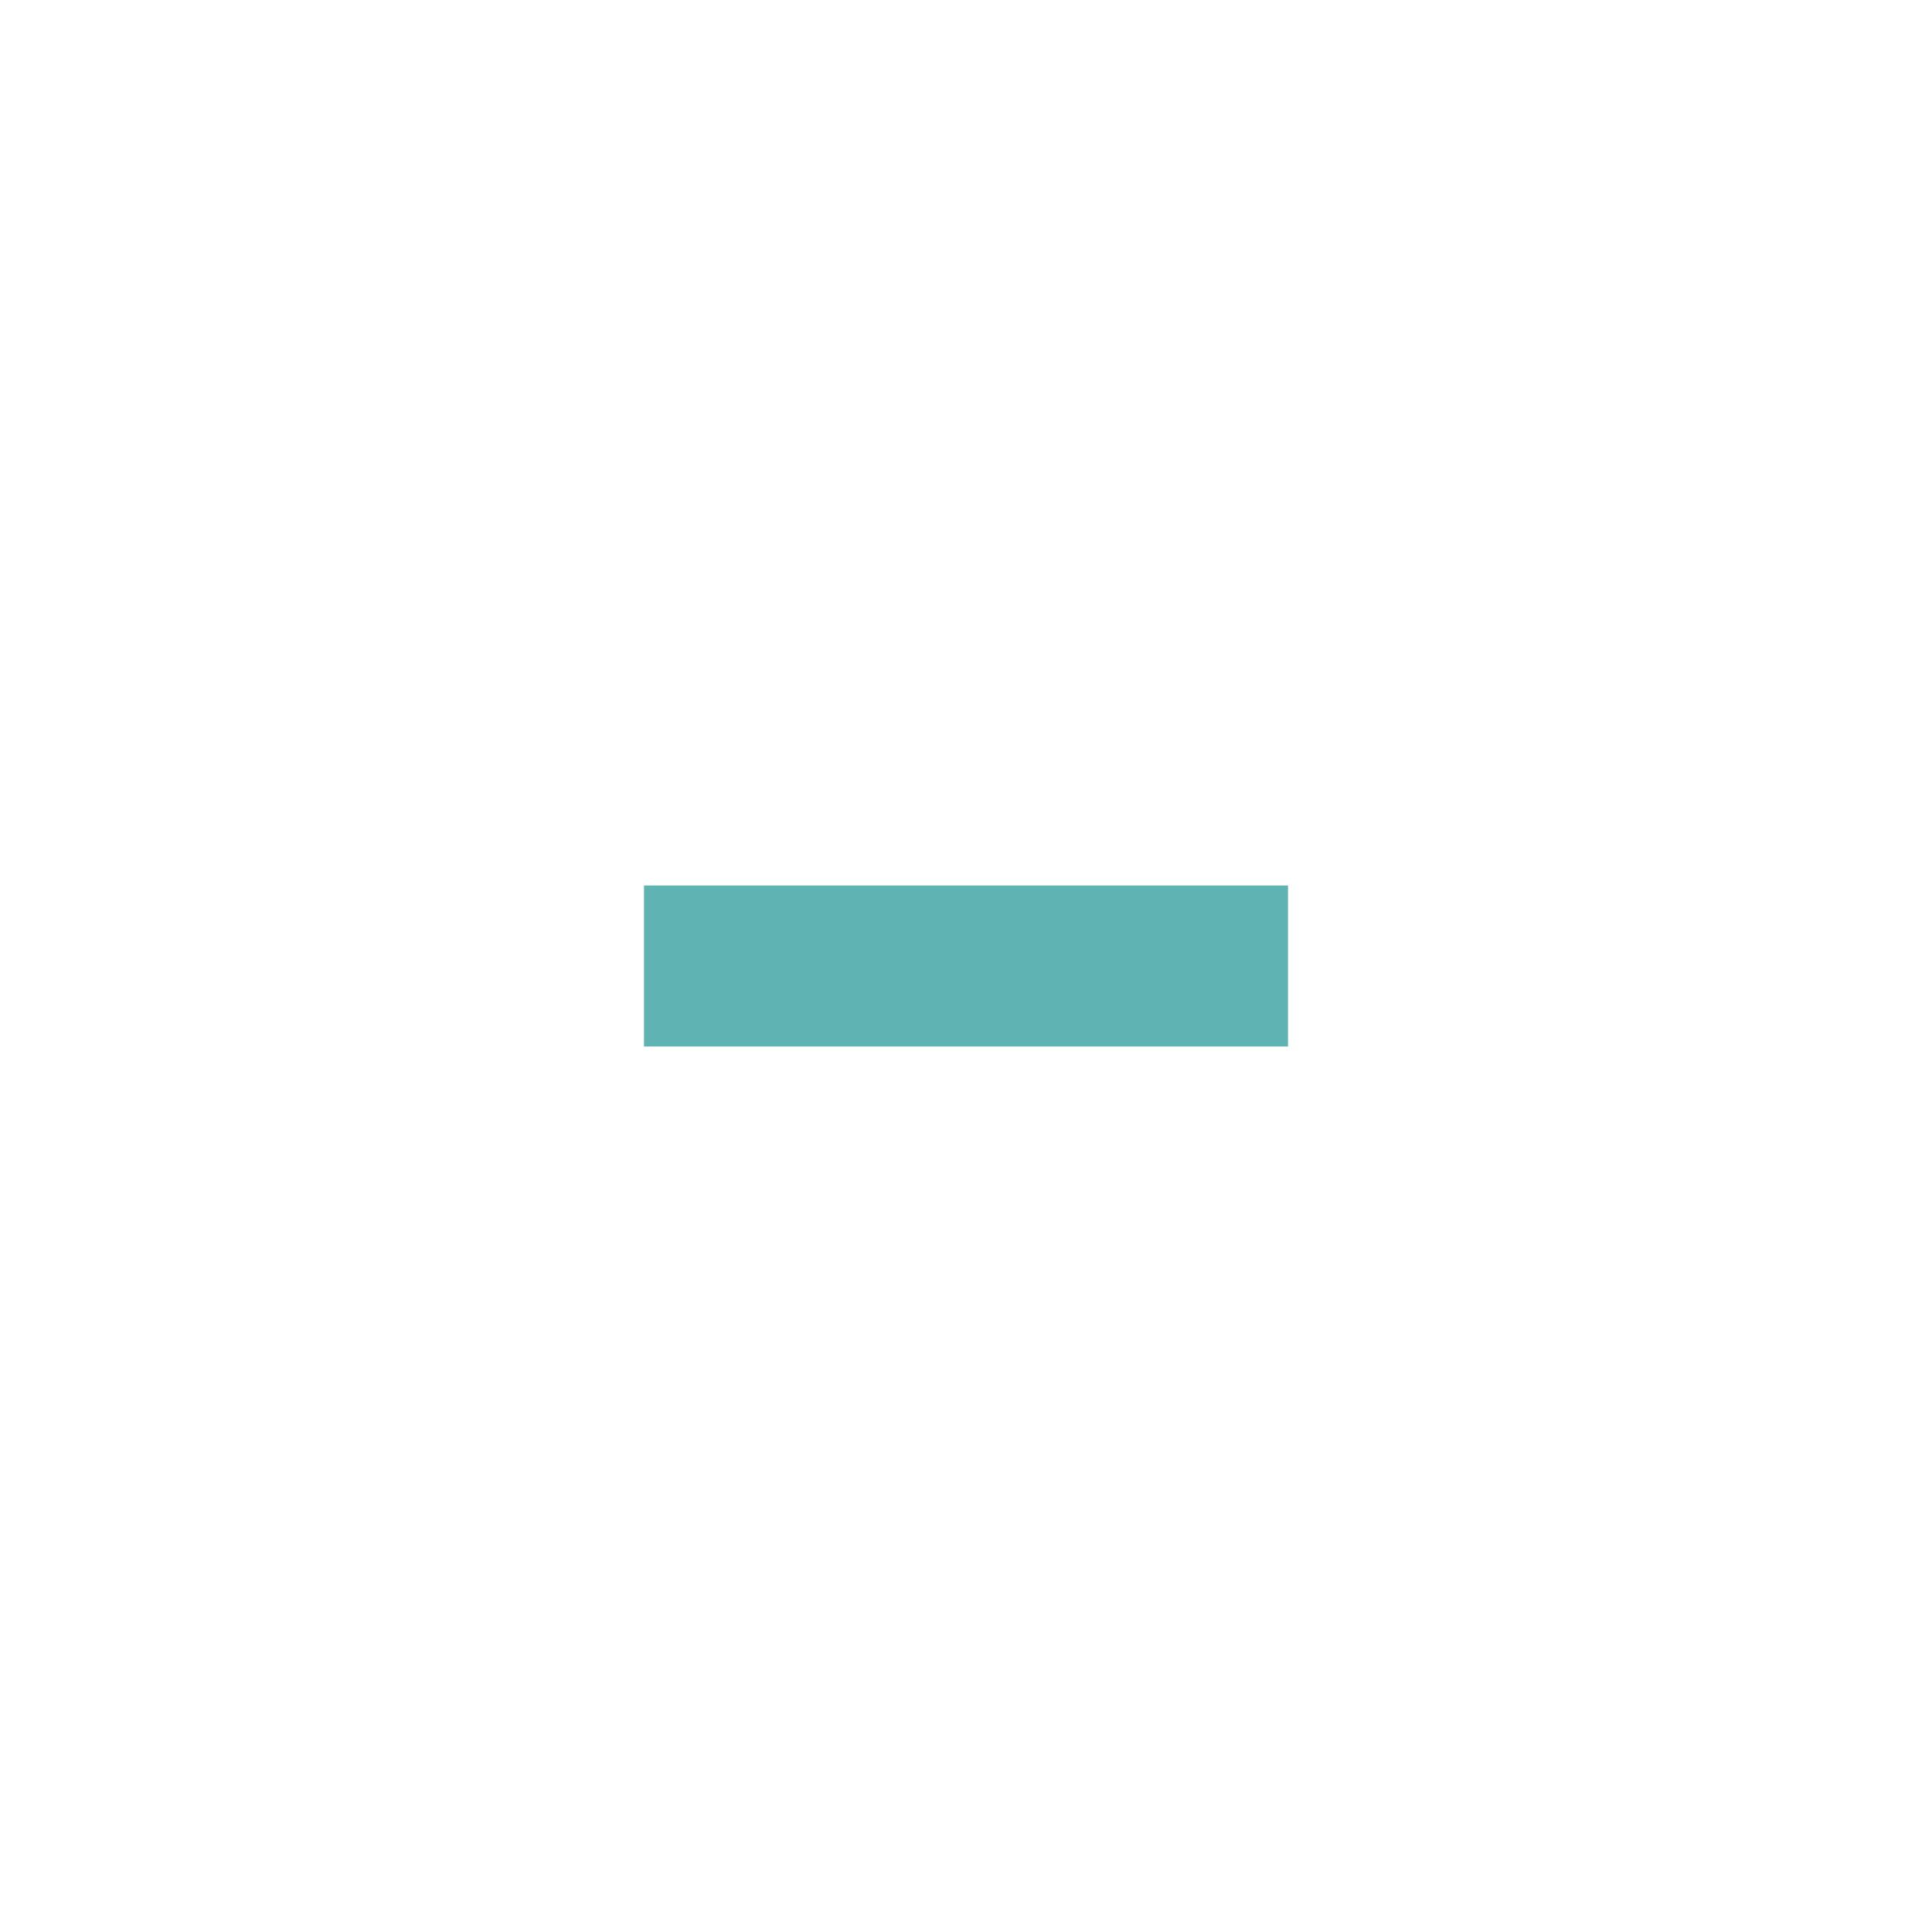
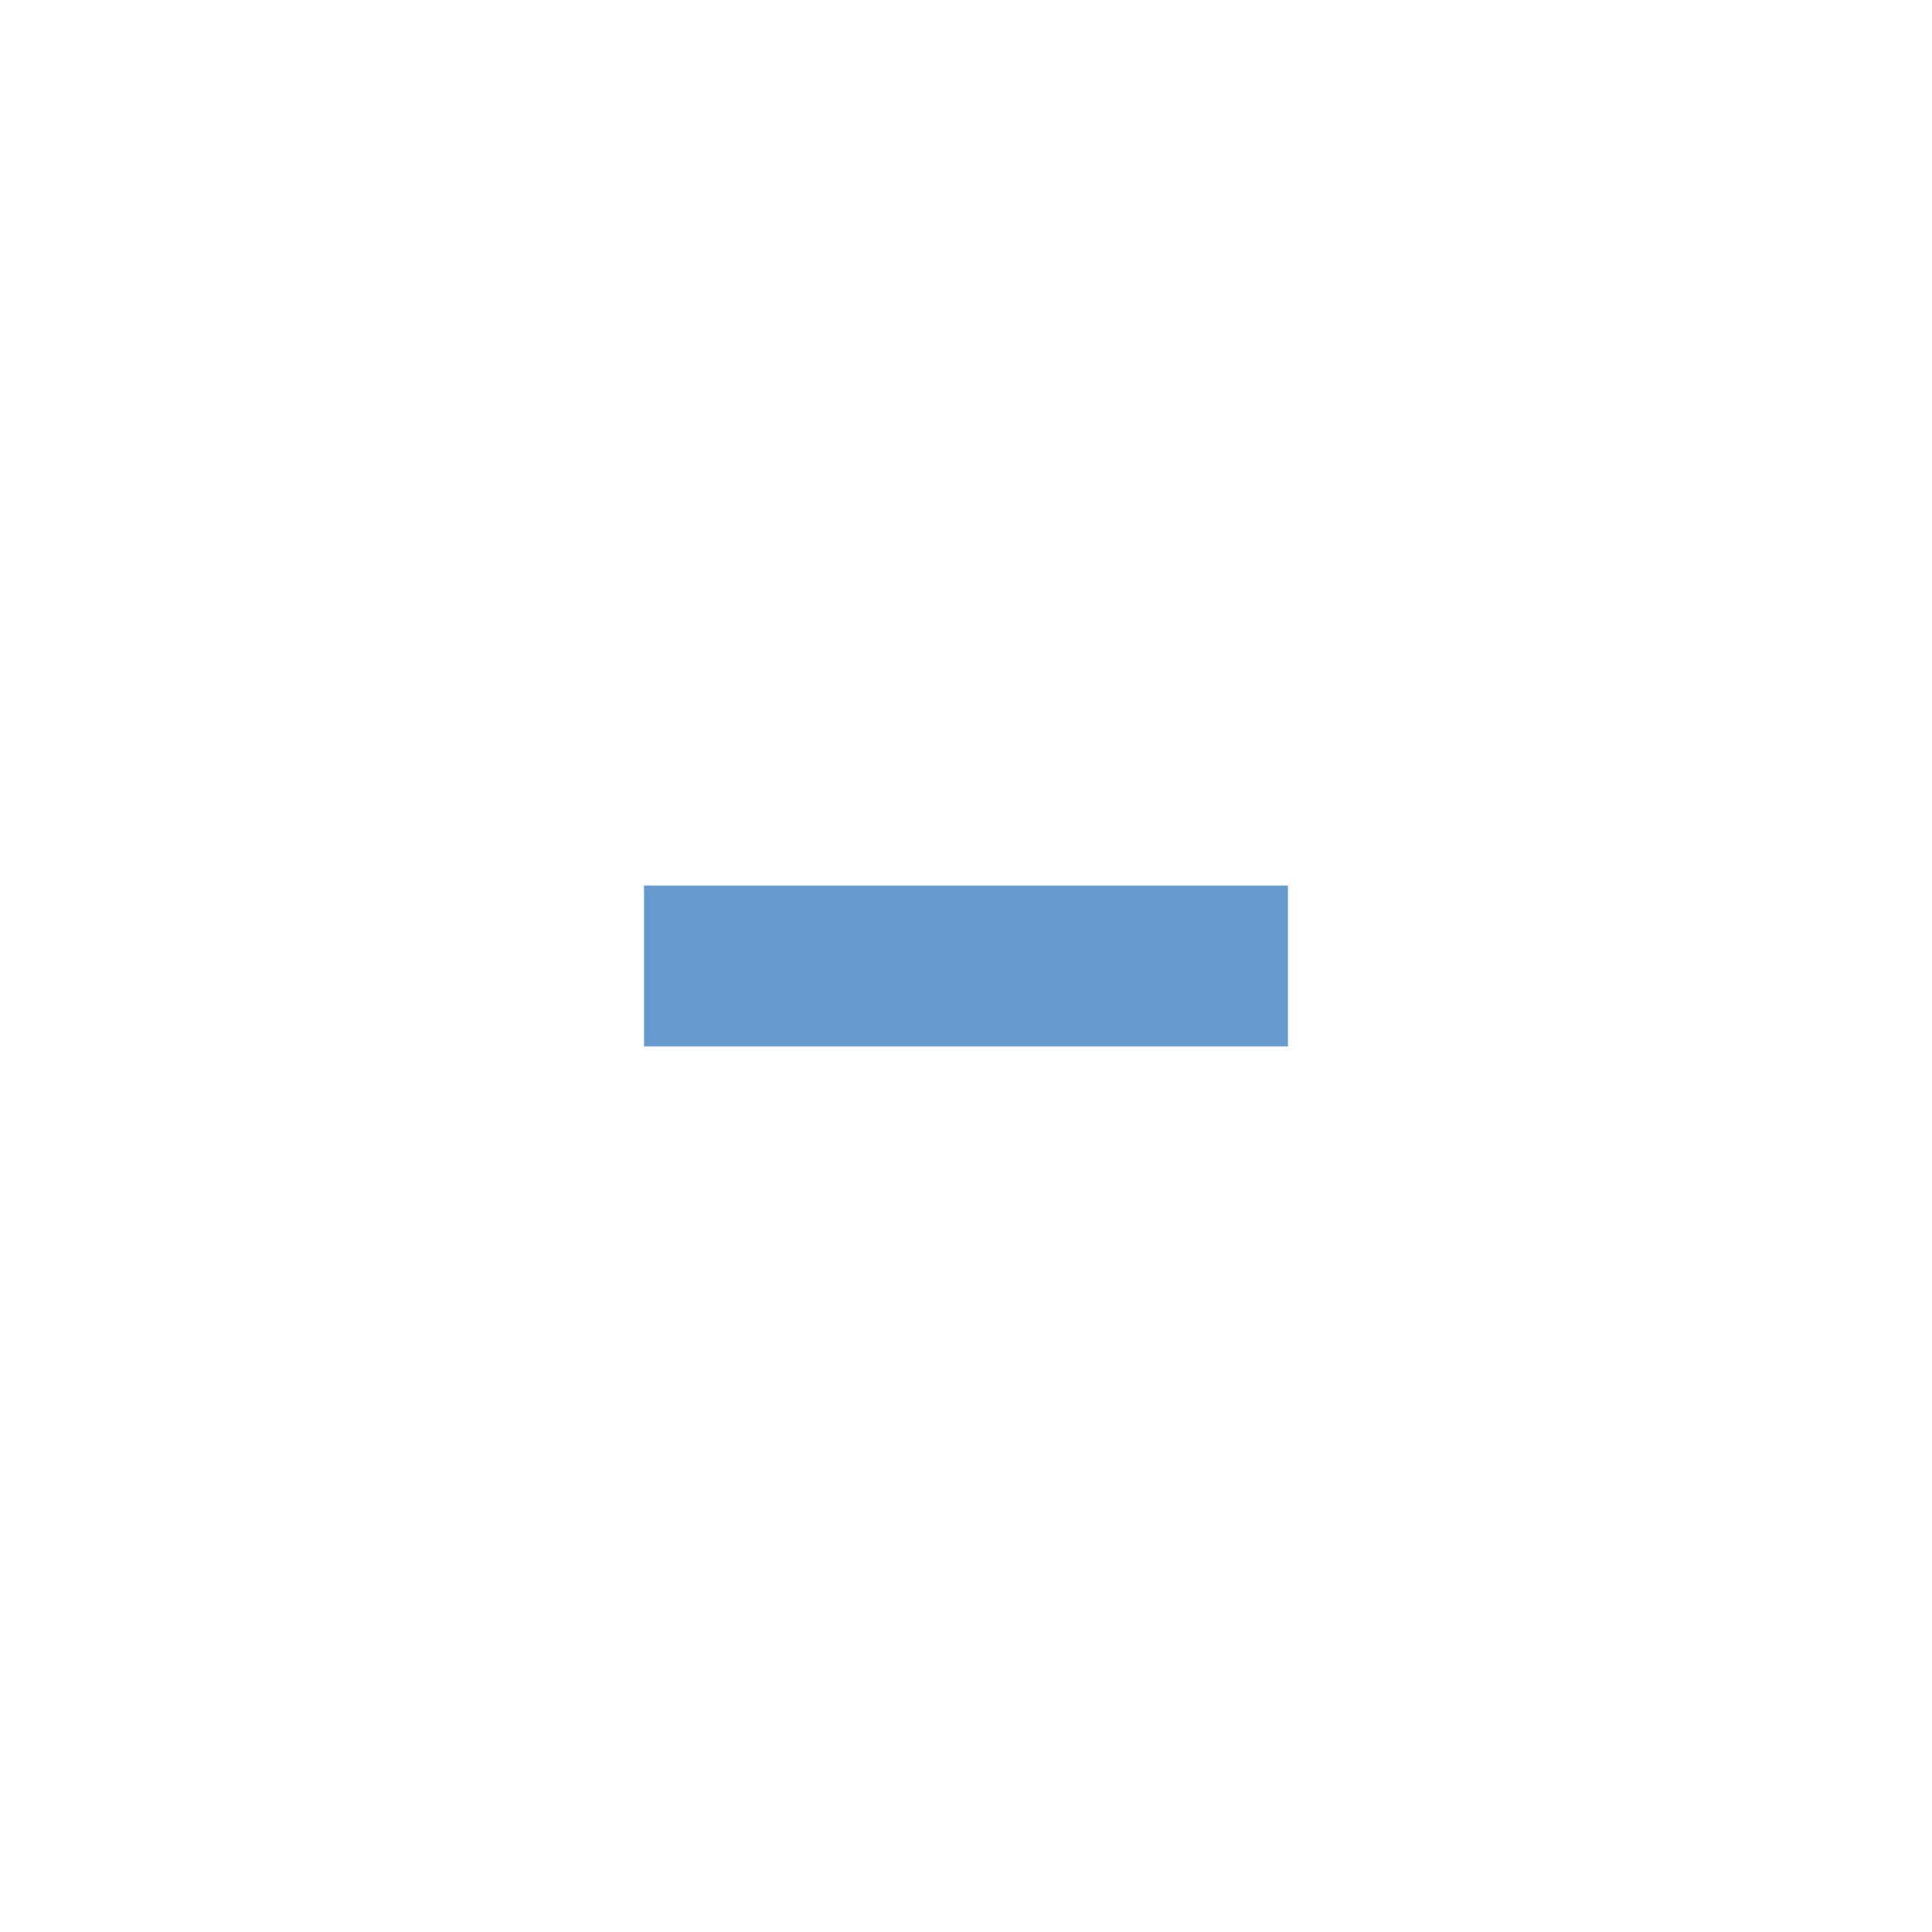
<svg xmlns="http://www.w3.org/2000/svg" version="1.1" x="0px" y="0px" width="24px" height="24px" viewBox="0 0 24 24" xml:space="preserve">
-   <rect x="8" y="11" fill="#5fb3b3" width="8" height="2" />
+   <rect x="8" y="11" fill="#6699cc" width="8" height="2" />
</svg>
